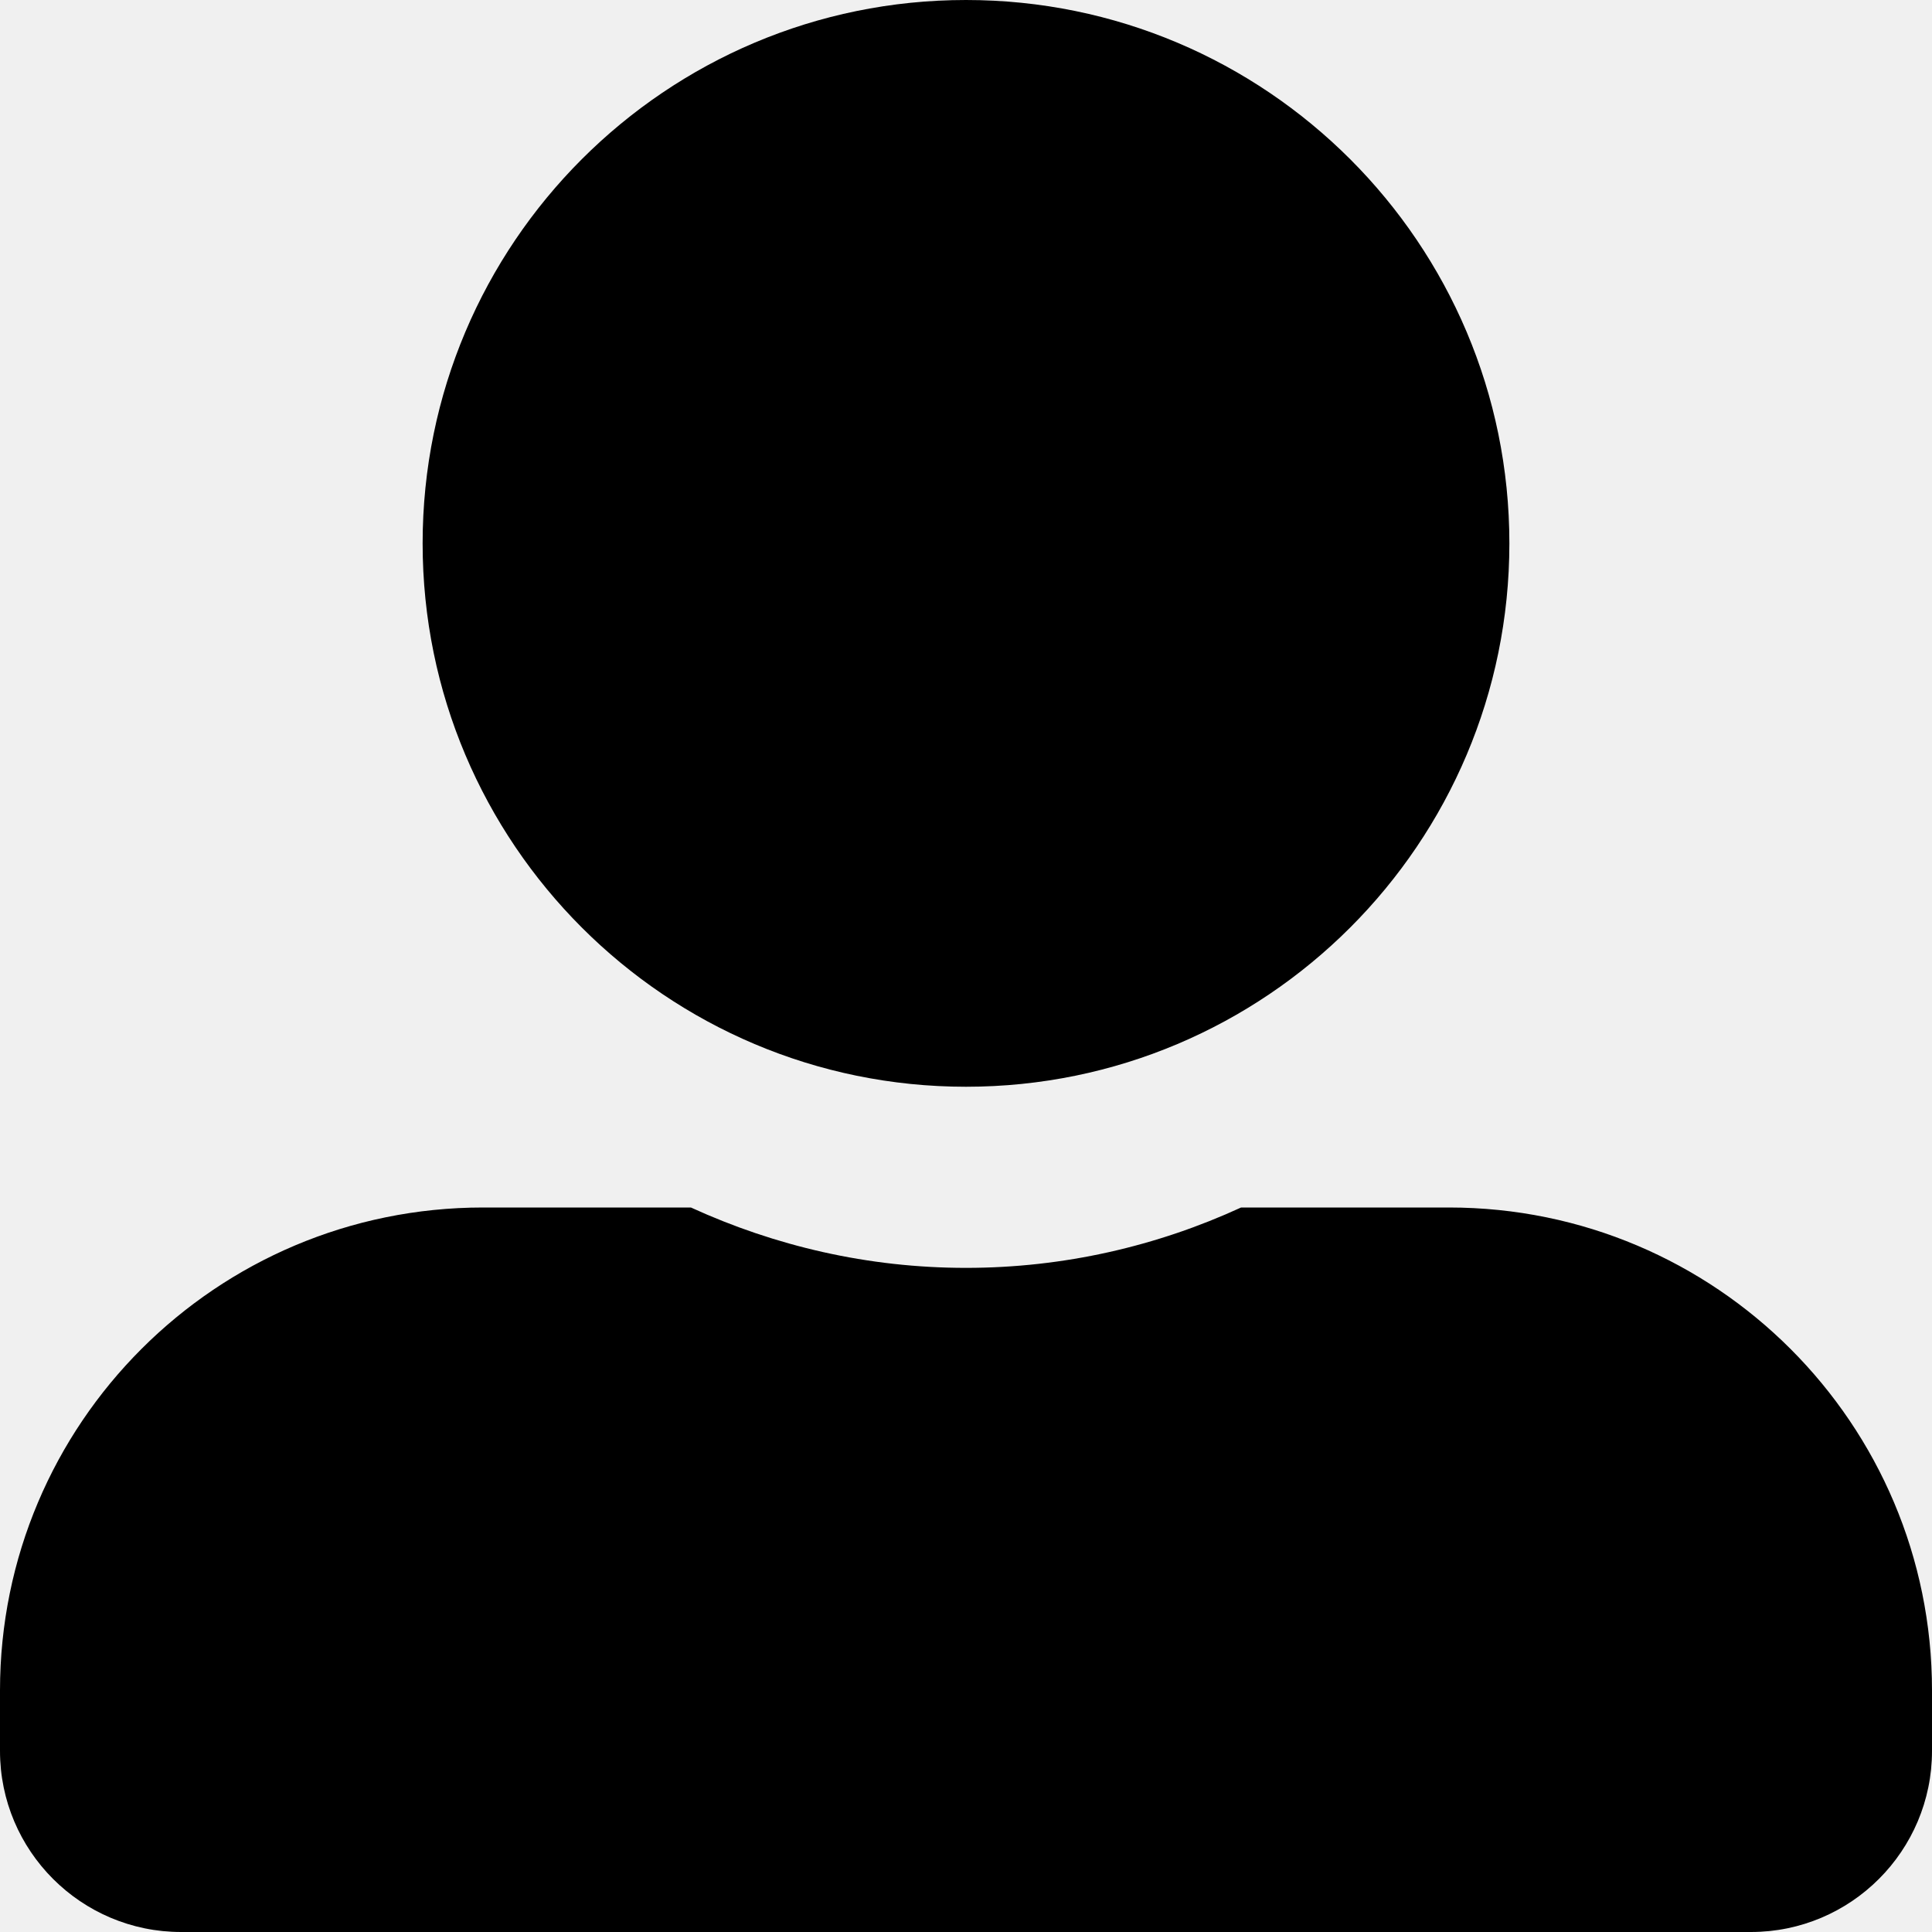
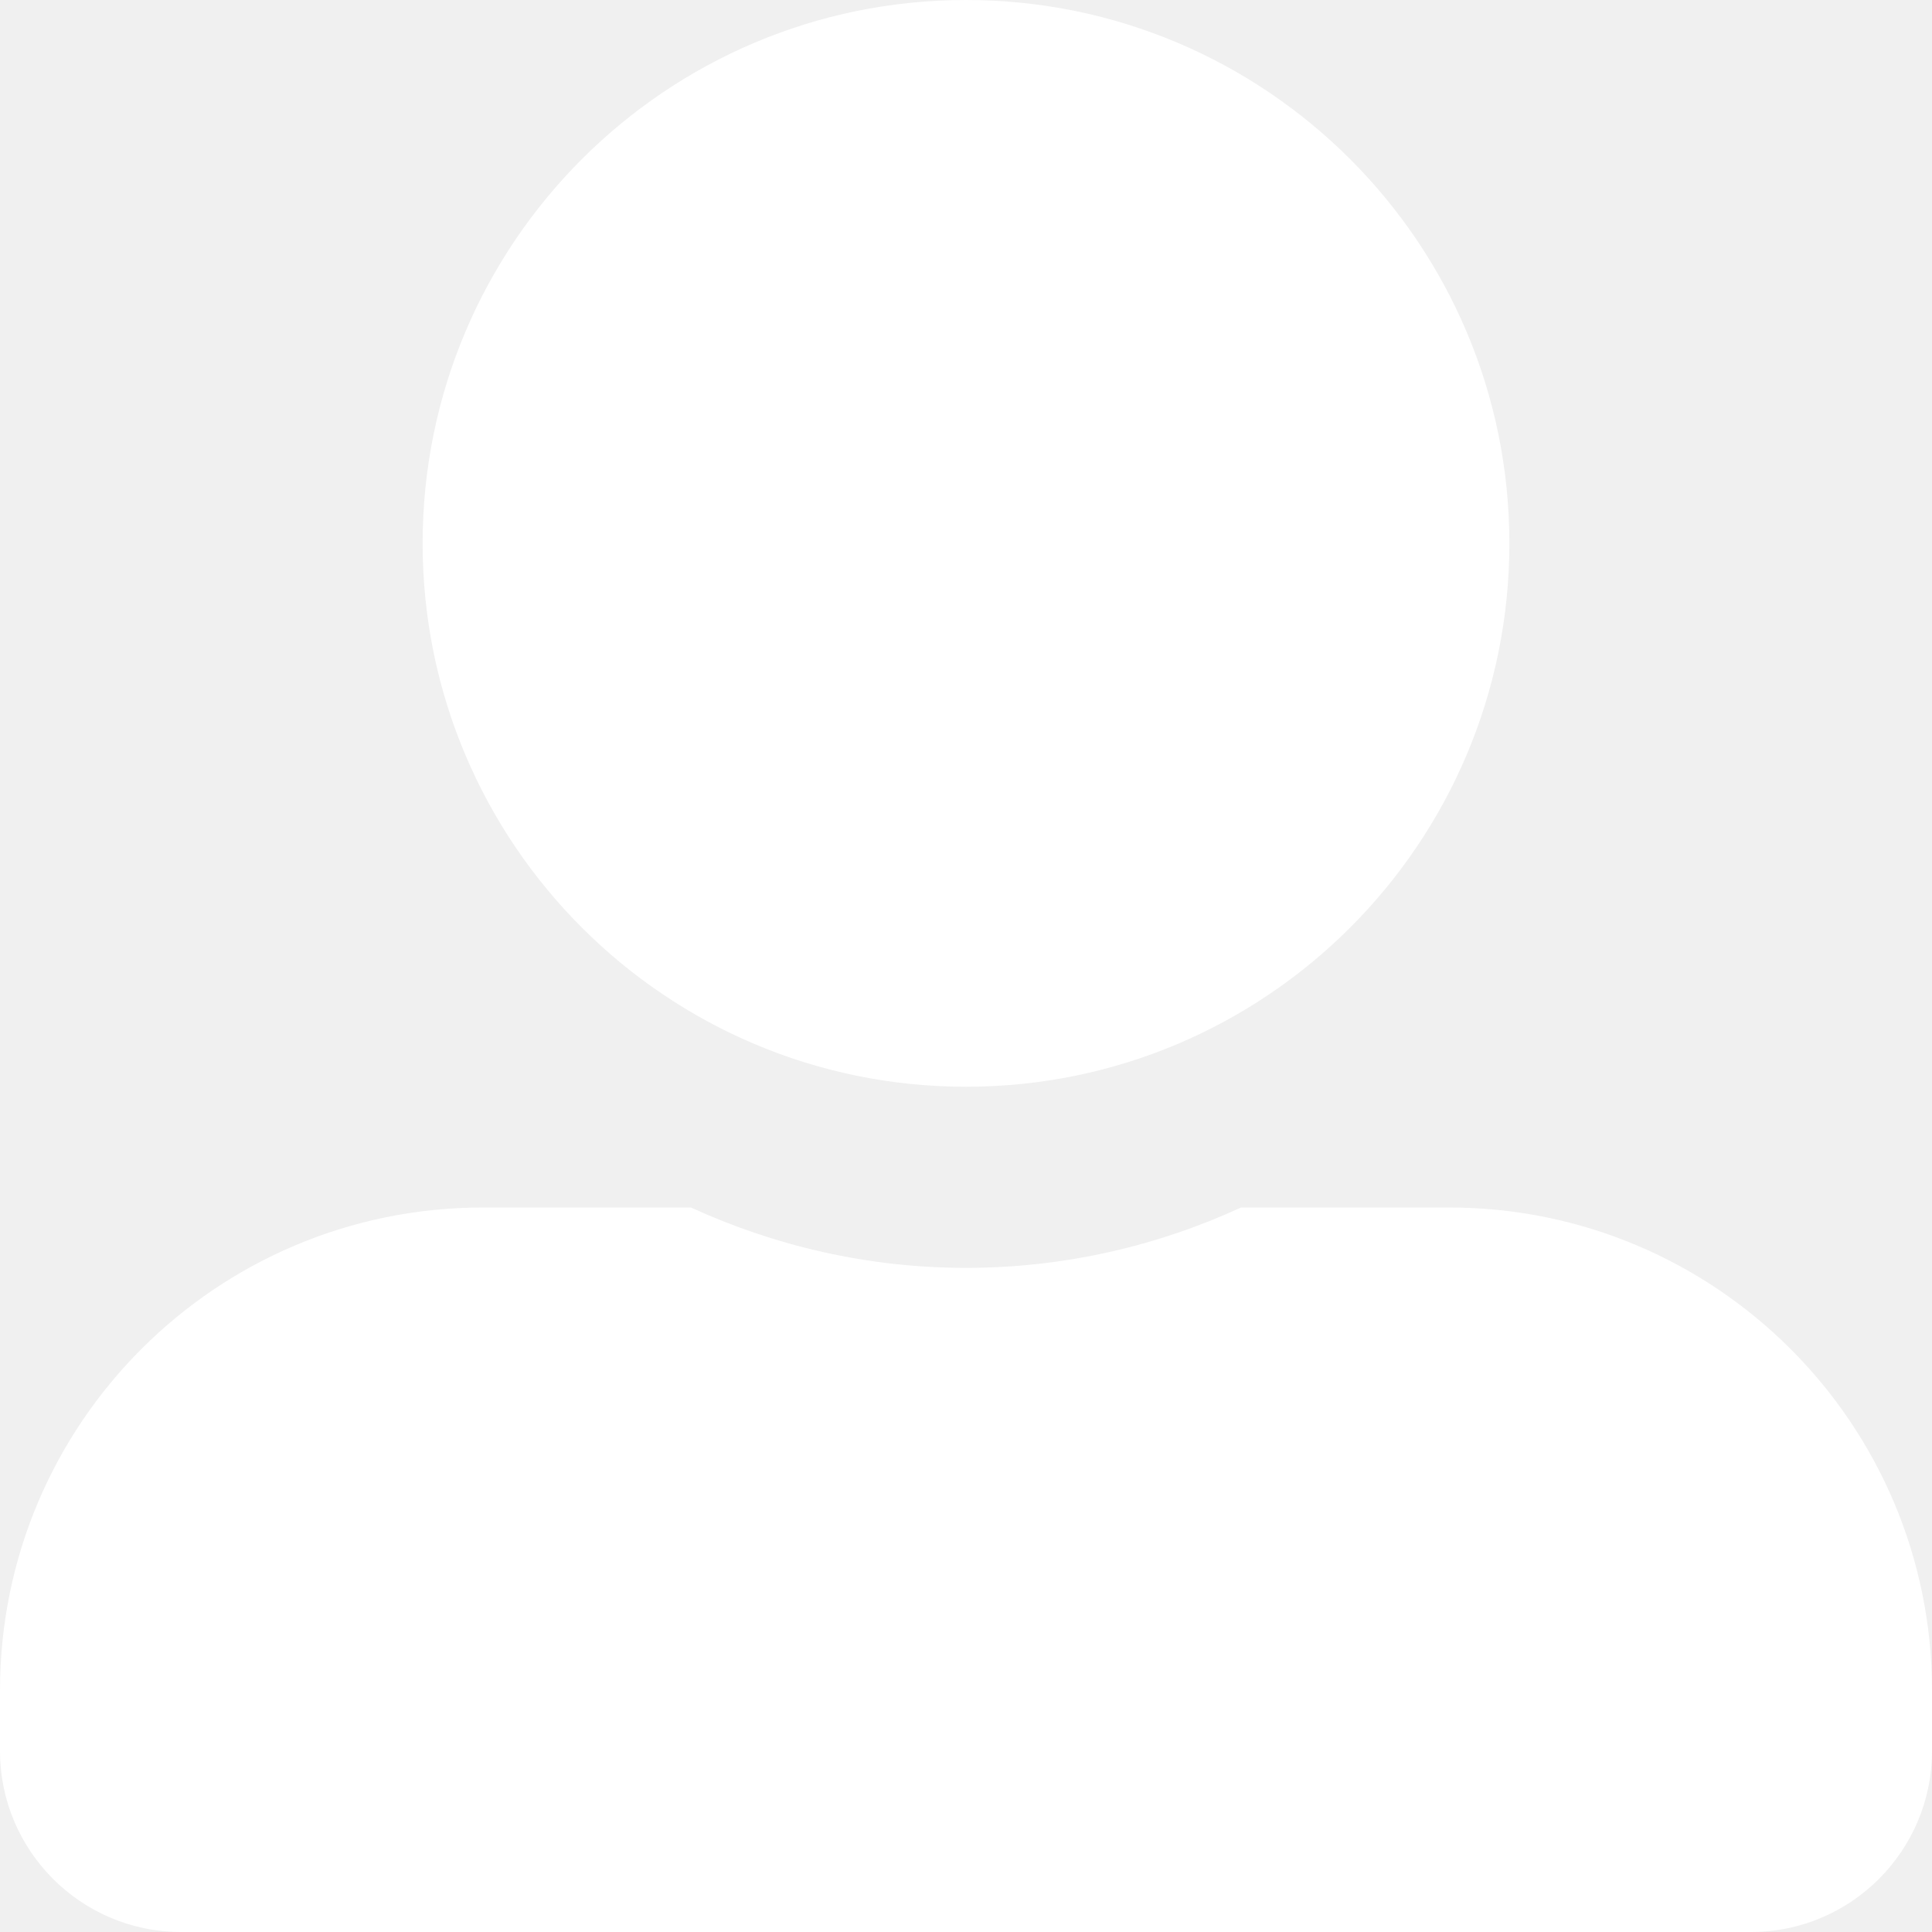
<svg xmlns="http://www.w3.org/2000/svg" aria-hidden="true" focusable="false" data-prefix="fas" data-icon="user-alt" class="svg-inline--fa fa-user-alt fa-w-16" role="img" viewBox="0 0 512 512">
-   <path fill="currentColor" d="M256 288c79.5 0 144-64.5 144-144S335.5 0 256 0 112 64.5 112 144s64.5 144 144 144zm128 32h-55.1c-22.2 10.2-46.9 16-72.9 16s-50.6-5.8-72.9-16H128C57.3 320 0 377.3 0 448v16c0 26.5 21.5 48 48 48h416c26.5 0 48-21.5 48-48v-16c0-70.7-57.3-128-128-128z" />
+   <path fill="#ffffff" d="M256 288c79.5 0 144-64.5 144-144S335.5 0 256 0 112 64.5 112 144s64.5 144 144 144zm128 32h-55.1c-22.2 10.2-46.9 16-72.9 16s-50.6-5.8-72.9-16H128C57.3 320 0 377.3 0 448v16c0 26.5 21.5 48 48 48h416c26.5 0 48-21.5 48-48v-16c0-70.7-57.3-128-128-128z" />
</svg>
